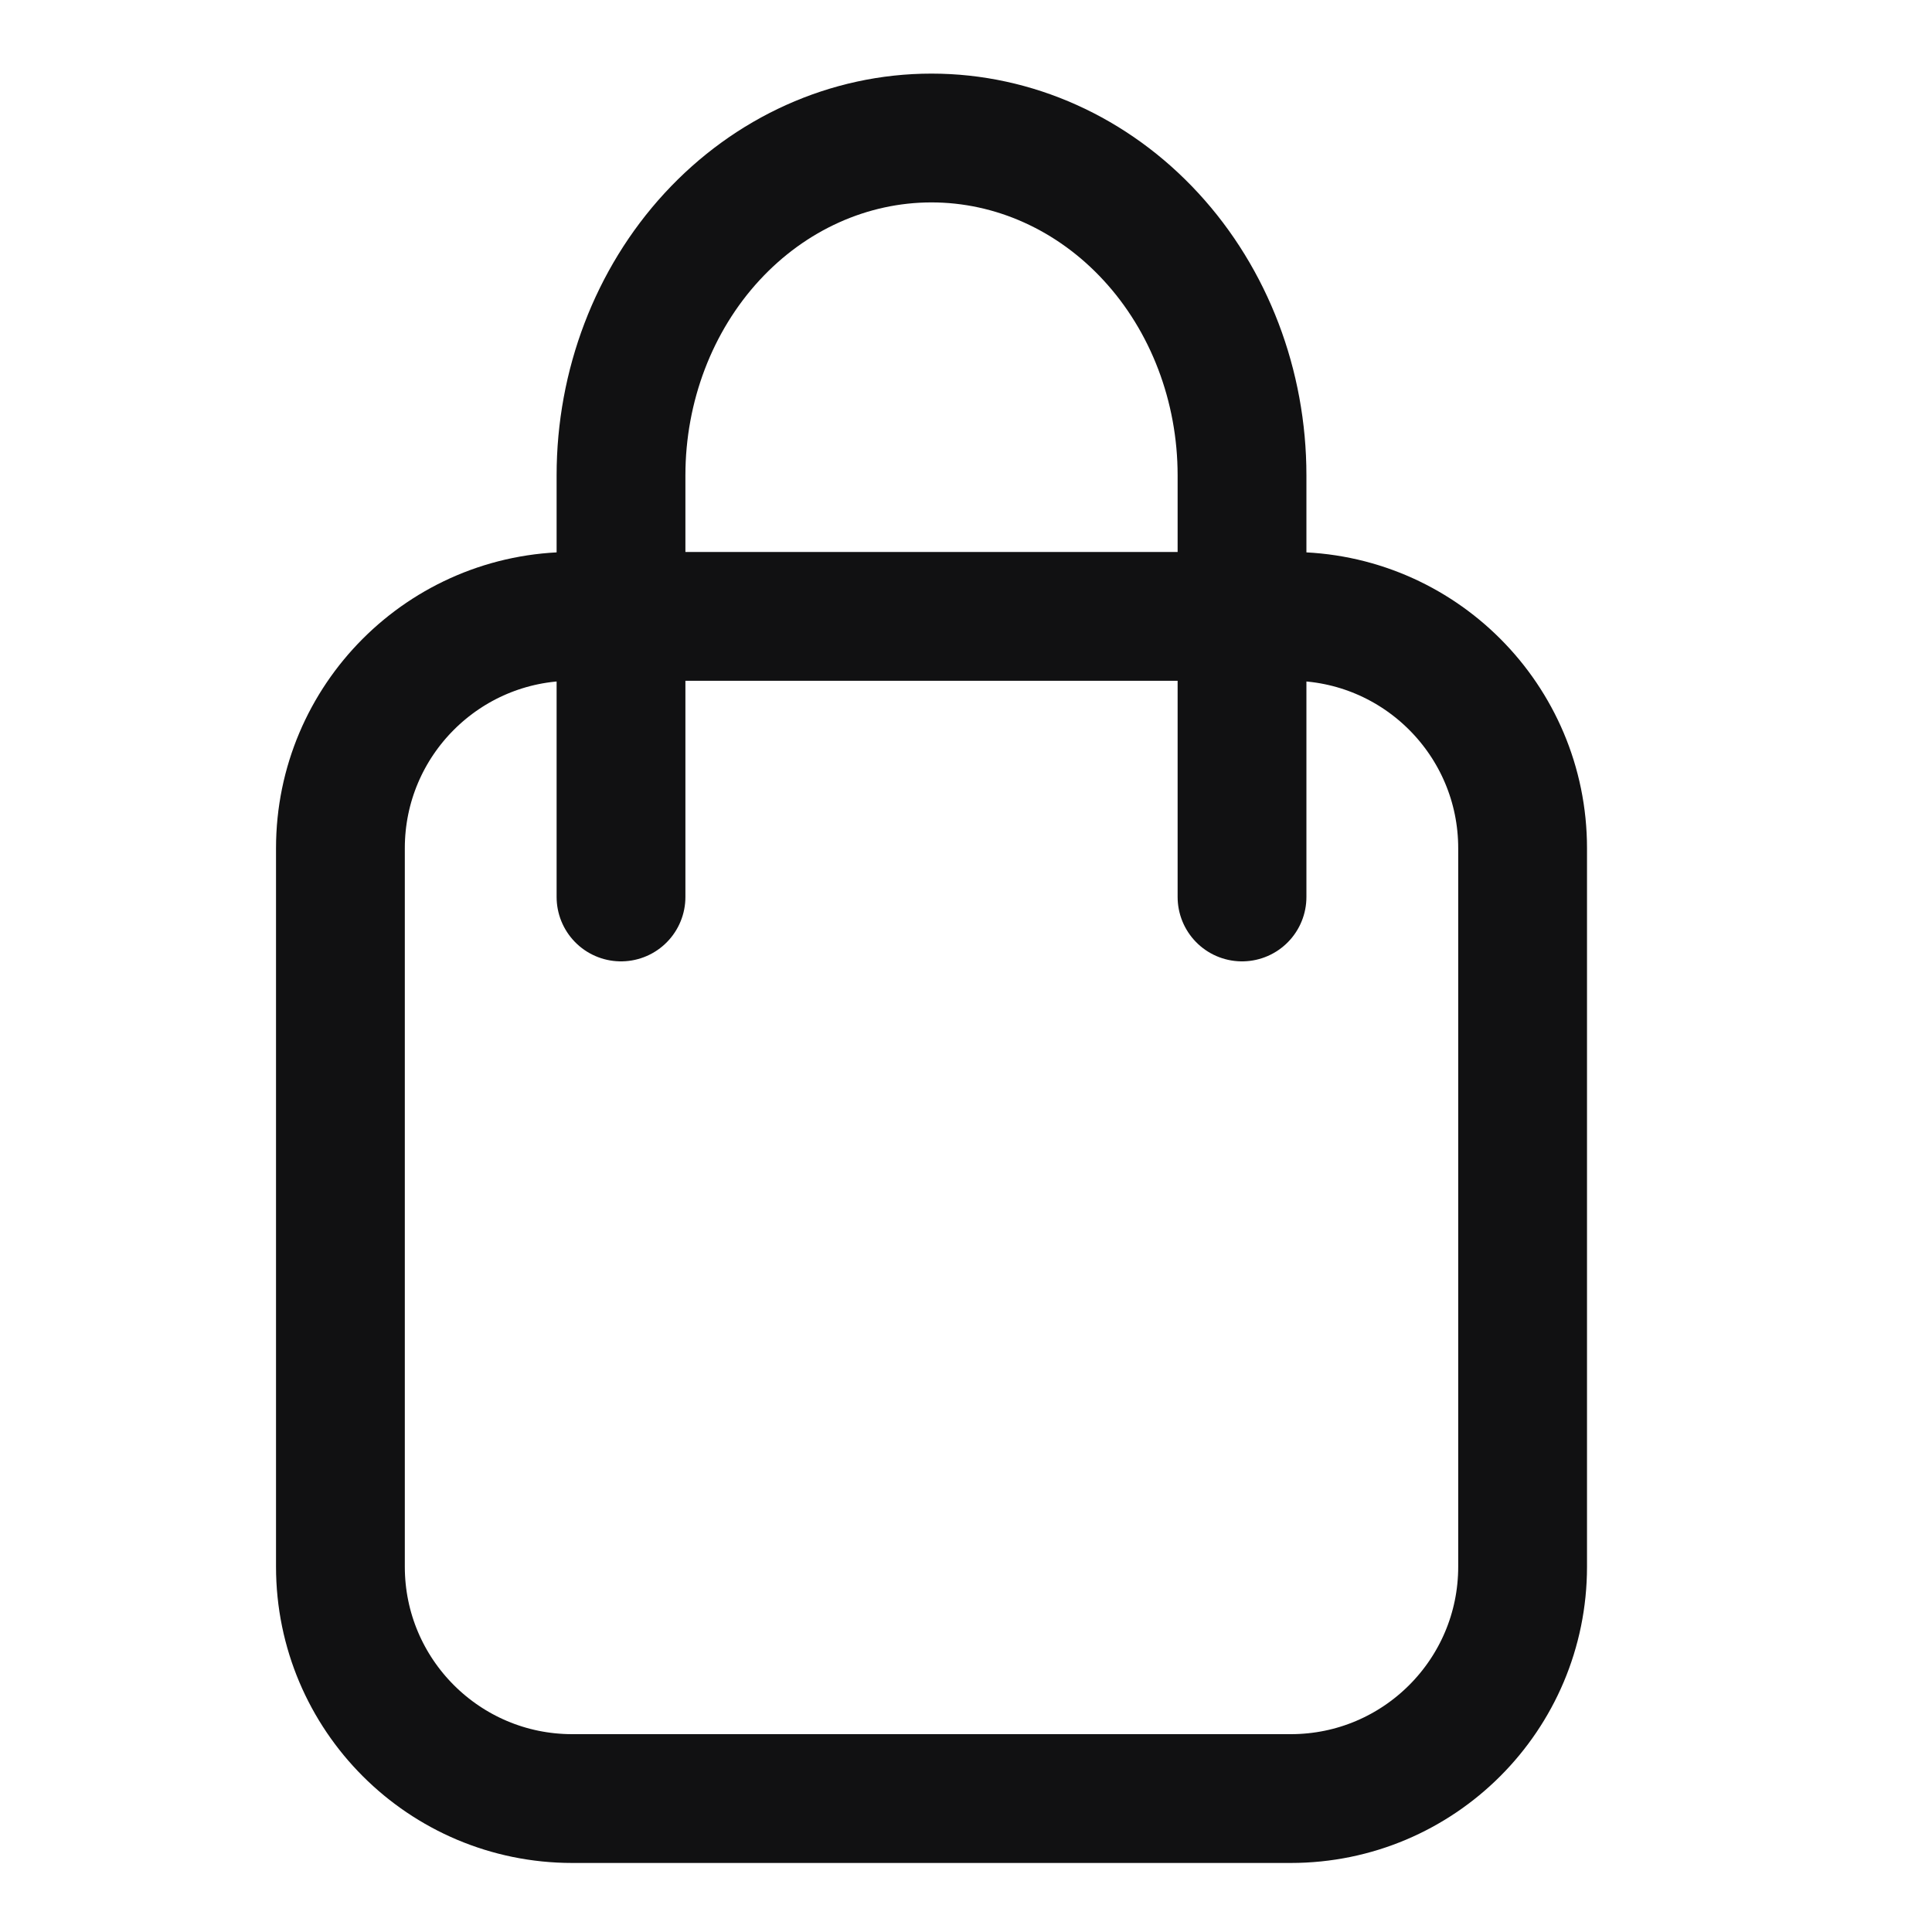
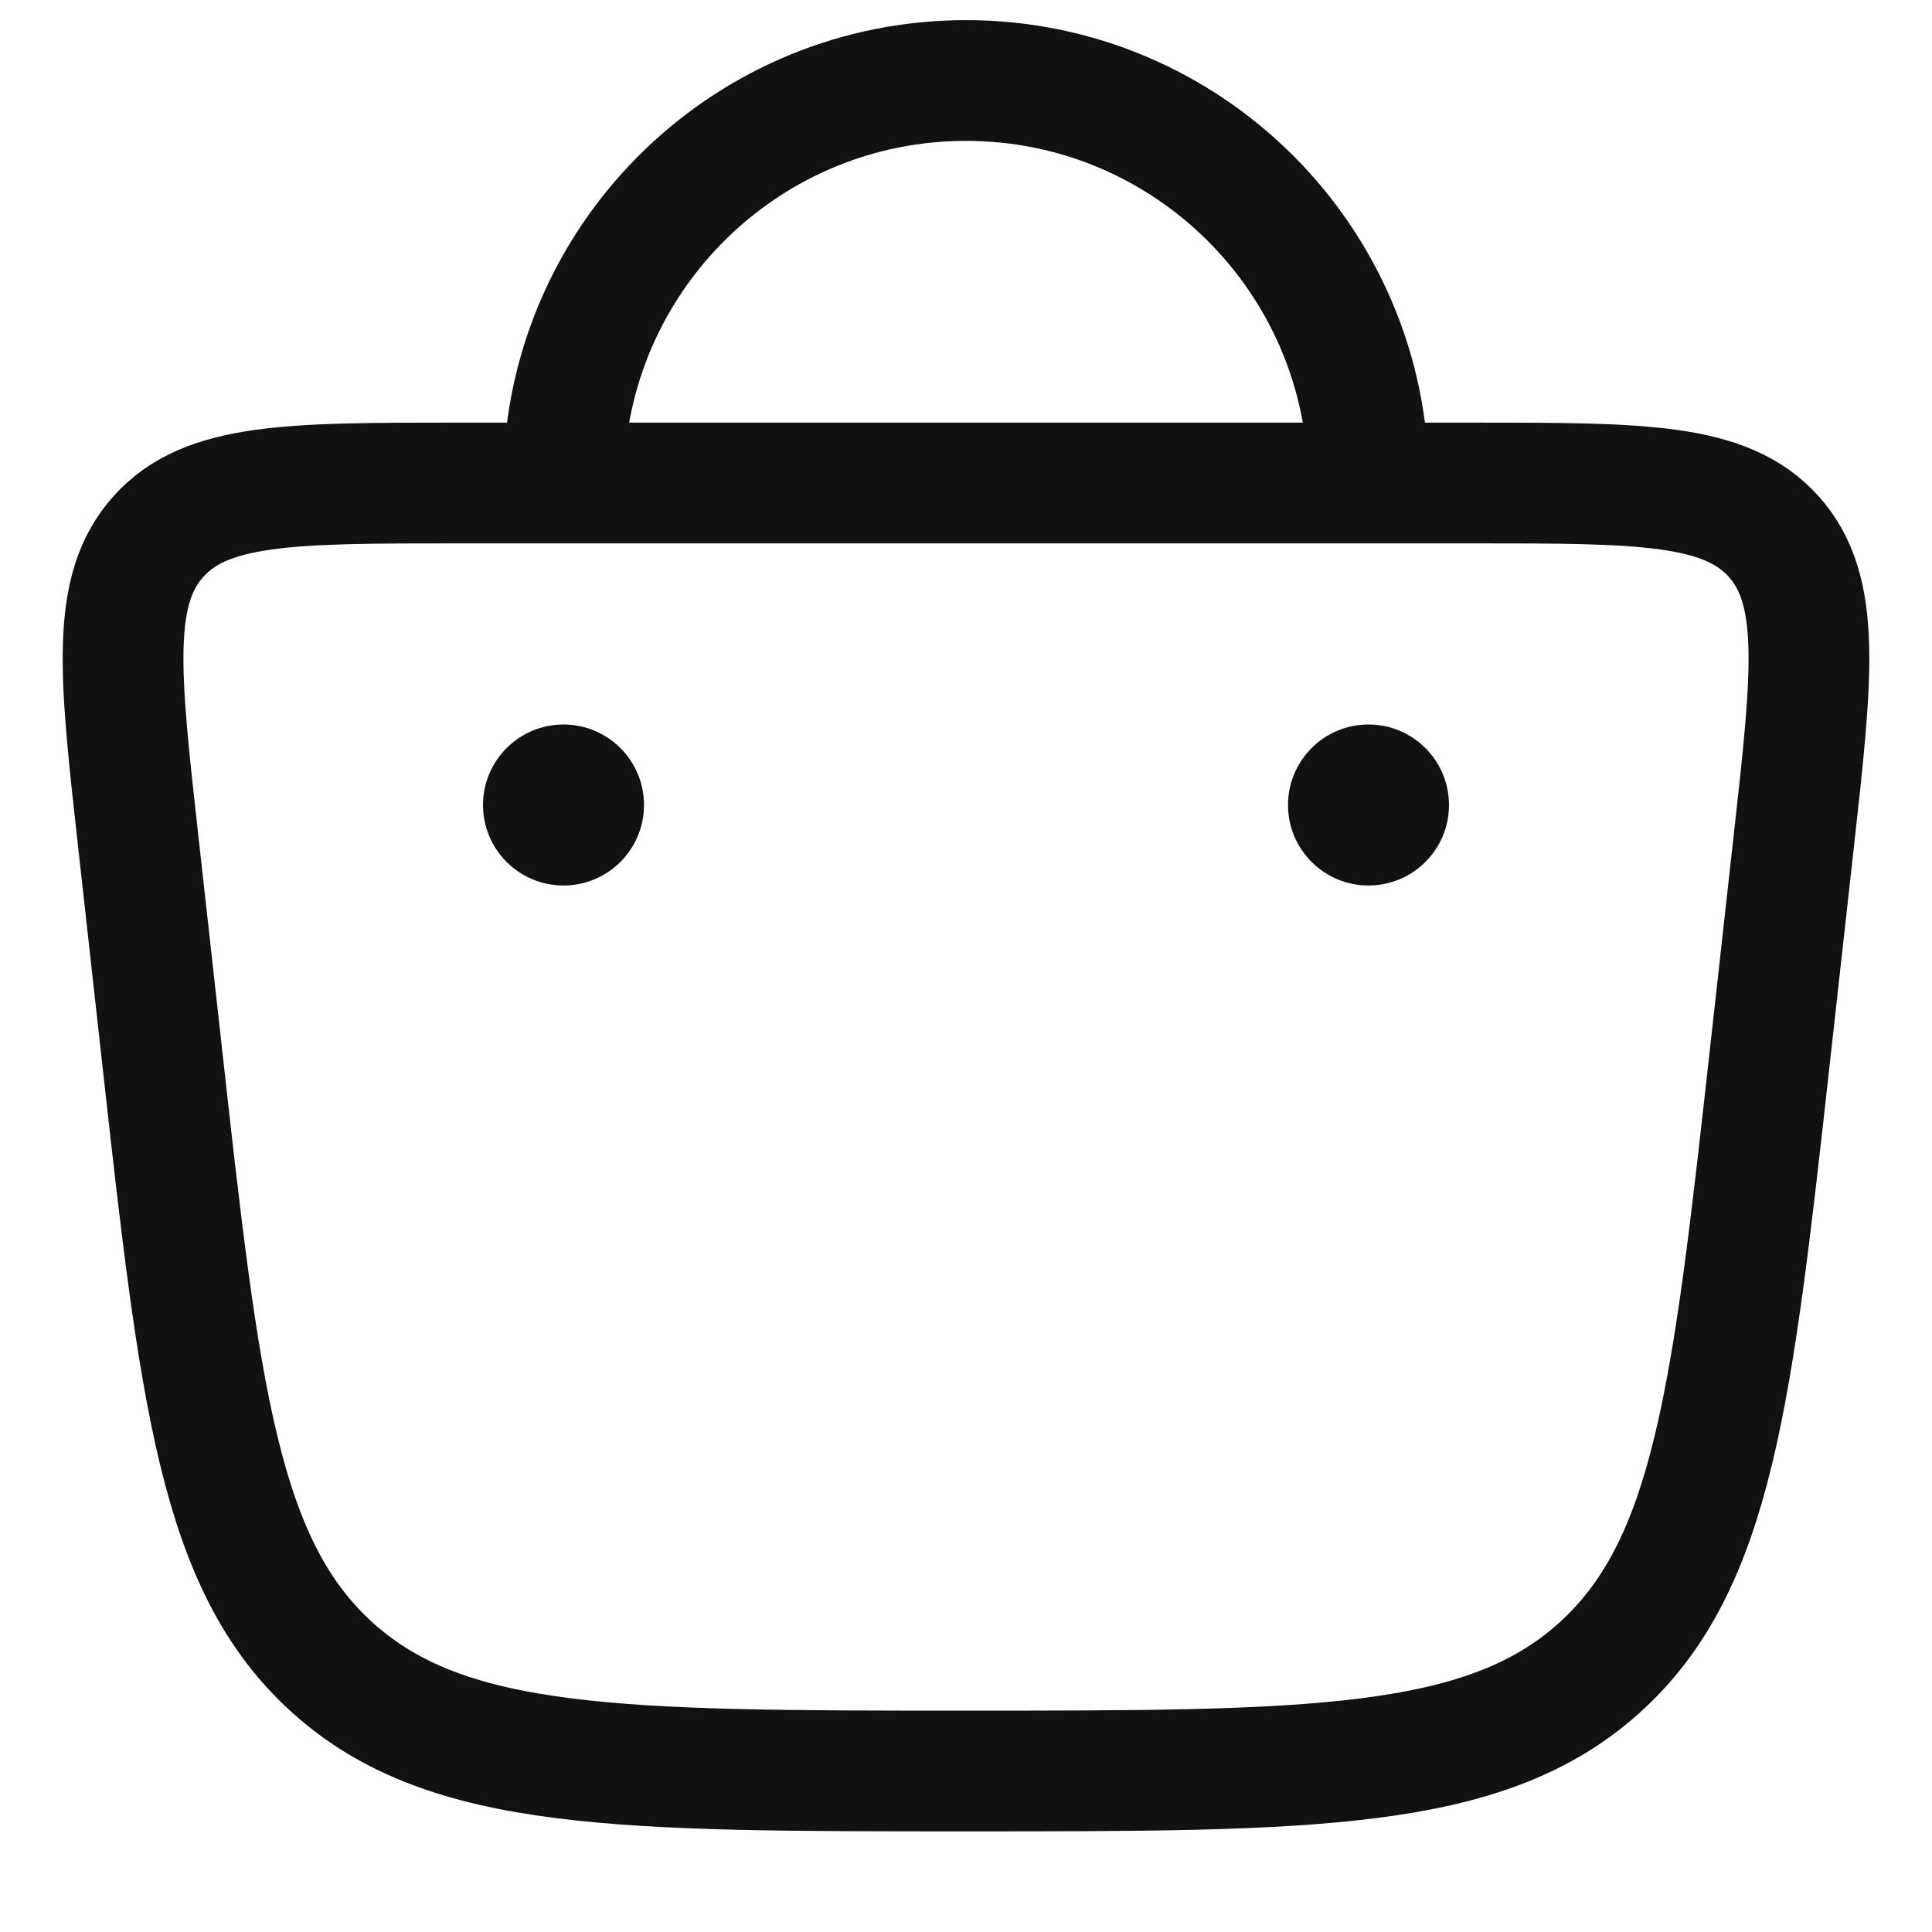
- <svg xmlns="http://www.w3.org/2000/svg" width="30" height="30" viewBox="0 0 30 30" fill="none">
-   <path d="M19.286 13.928V7.381C19.286 5.992 18.778 4.659 17.873 3.677C16.969 2.695 15.743 2.143 14.464 2.143C13.185 2.143 11.959 2.695 11.055 3.677C10.151 4.659 9.643 5.992 9.643 7.381V13.928" stroke="#111112" stroke-width="2" stroke-linecap="round" stroke-linejoin="round" />
-   <rect x="5.286" y="9.571" width="18.357" height="18.357" rx="3.6" stroke="#111112" stroke-width="2" />
+ <svg xmlns="http://www.w3.org/2000/svg" width="24" height="24" viewBox="0 0 24 24" fill="none">
+   <path d="M17 6H7M17 6H18.309C20.394 6 21.437 6 22.034 6.666C22.63 7.332 22.515 8.369 22.284 10.442L21.988 13.104C21.518 17.336 21.283 19.451 19.859 20.726C18.436 22 16.29 22 12 22C7.71 22 5.564 22 4.141 20.726C2.717 19.451 2.482 17.336 2.012 13.104L1.716 10.442C1.485 8.369 1.37 7.332 1.967 6.666C2.563 6 3.606 6 5.691 6H7M17 6C17 3.239 14.761 1 12 1C9.307 1 7.111 3.129 7.004 5.796C7.001 5.864 7 5.932 7 6" stroke="#111112" stroke-width="1.5" />
+   <path d="M18 10C18 10.552 17.552 11 17 11C16.448 11 16 10.552 16 10C16 9.448 16.448 9 17 9C17.552 9 18 9.448 18 10Z" fill="#111112" />
+   <path d="M8 10C8 10.552 7.552 11 7 11C6.448 11 6 10.552 6 10C6 9.448 6.448 9 7 9C7.552 9 8 9.448 8 10Z" fill="#111112" />
</svg>
